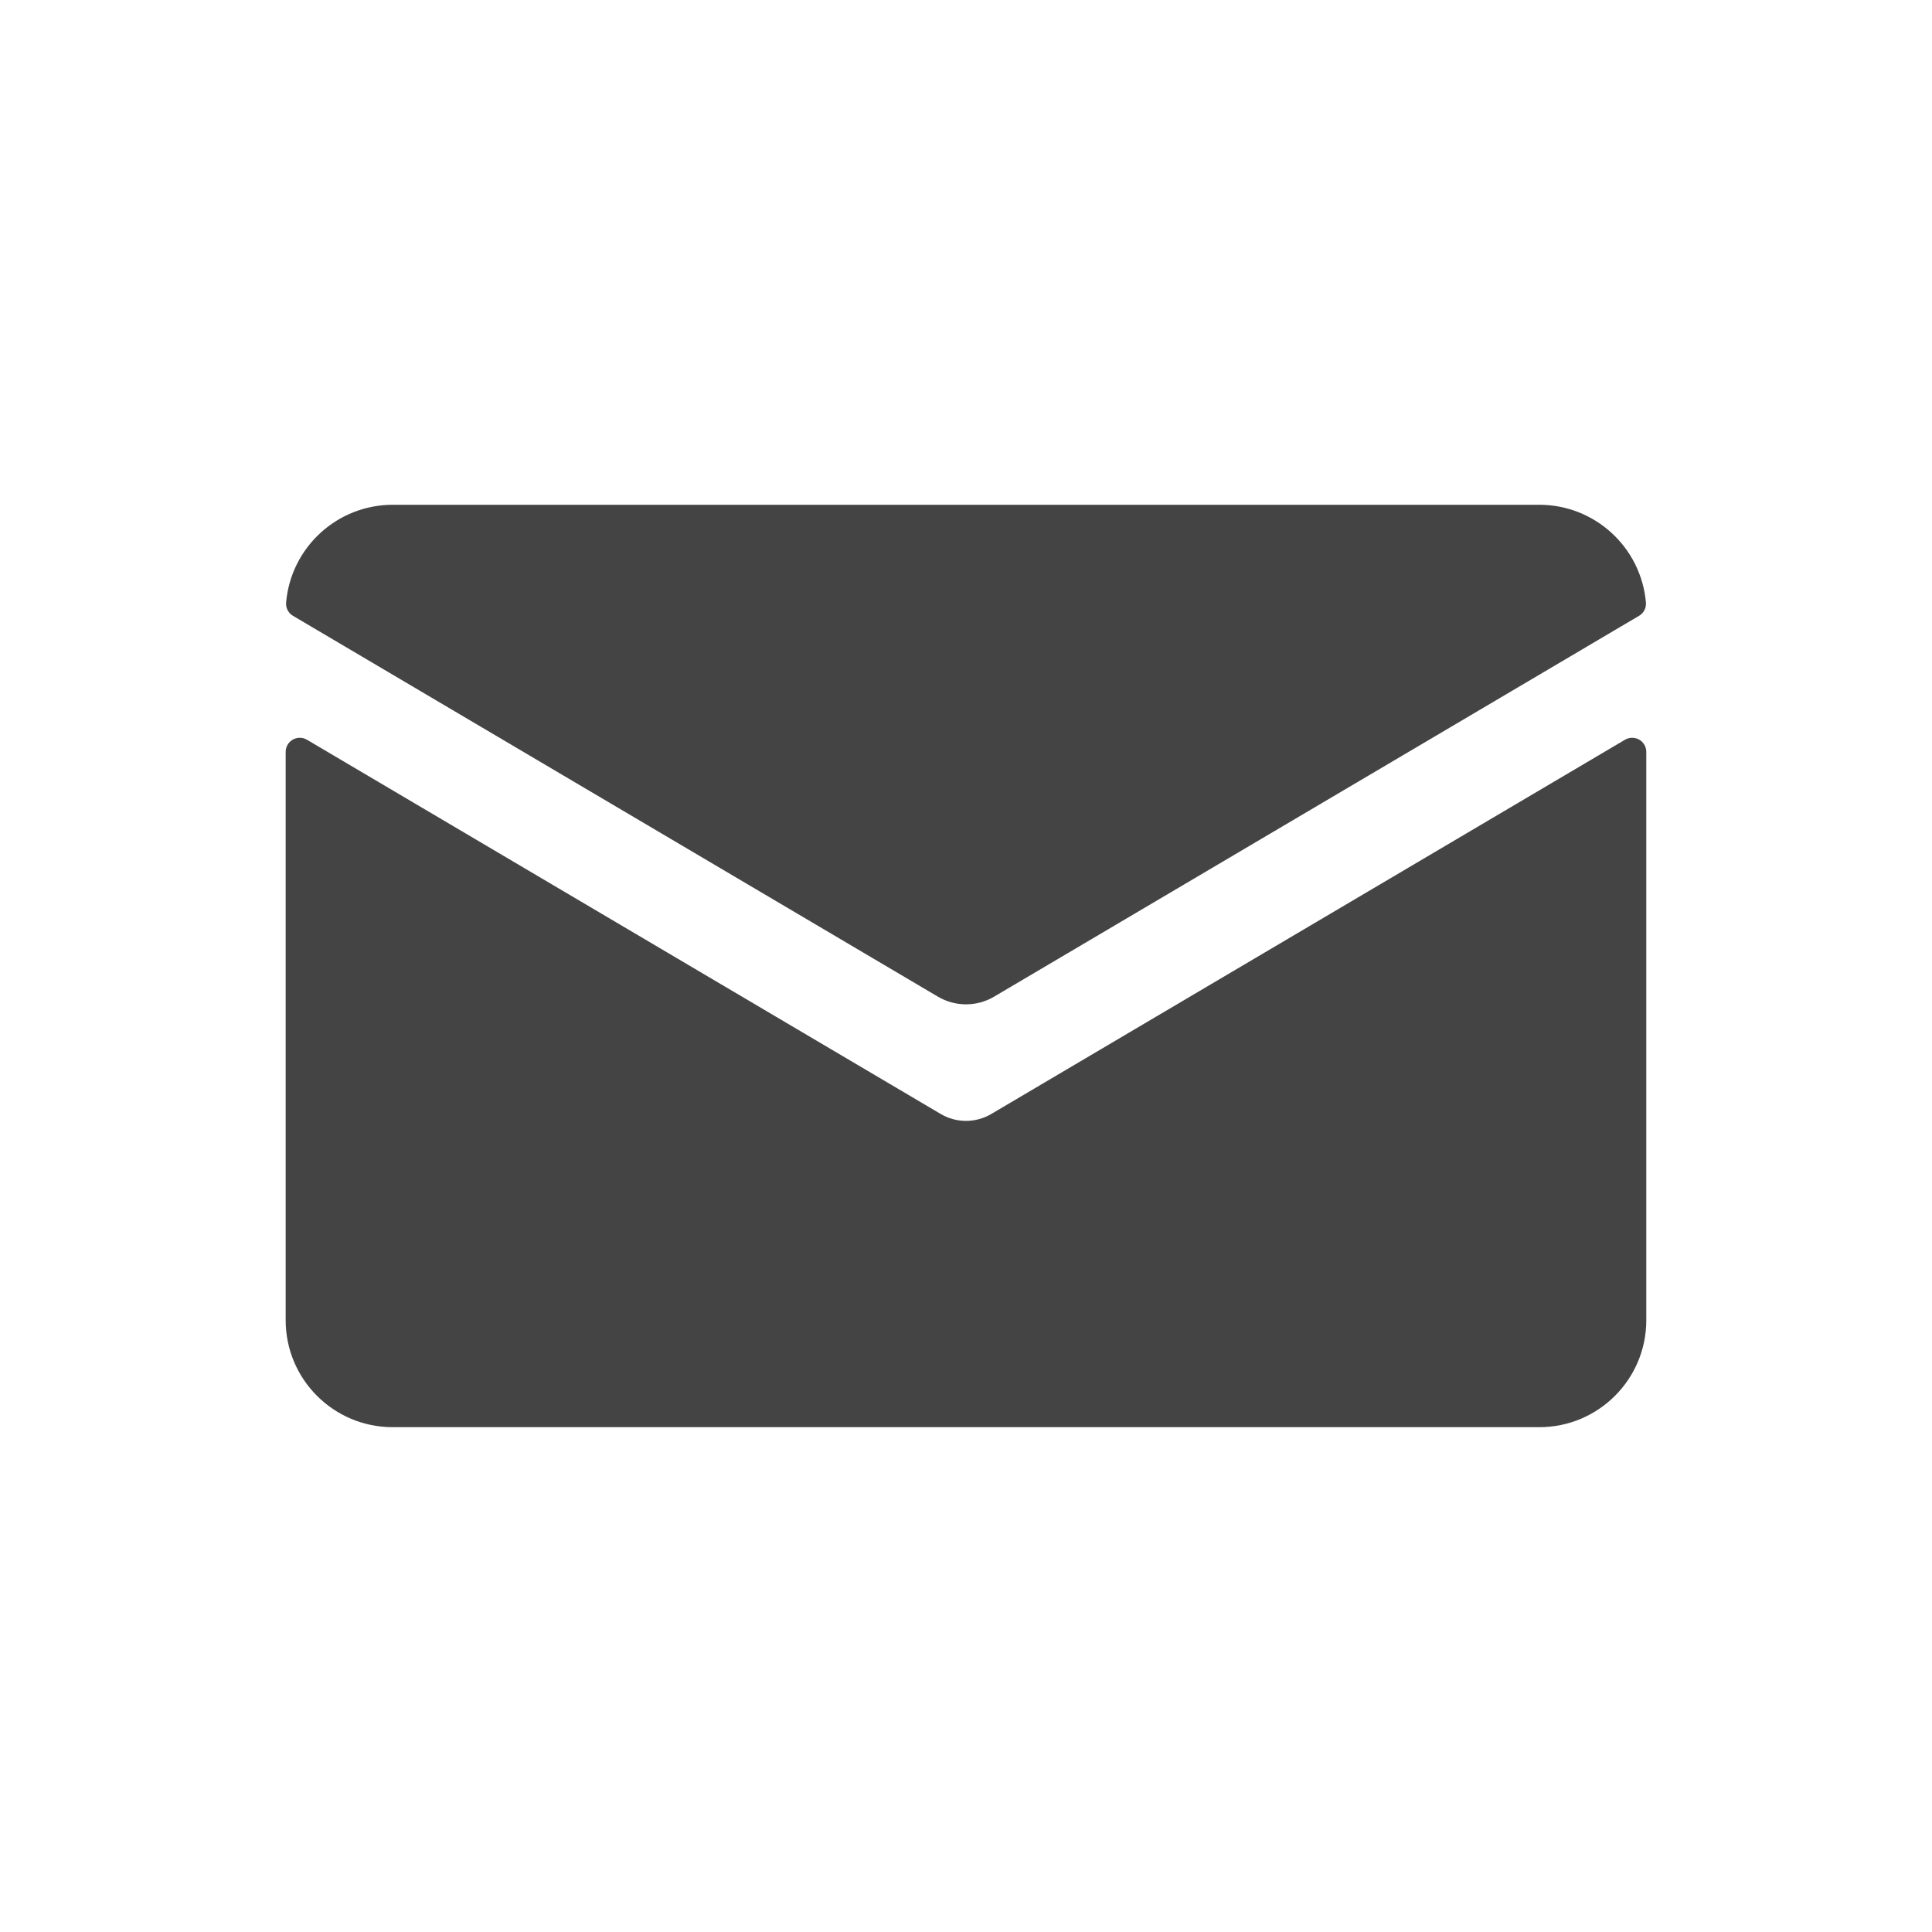
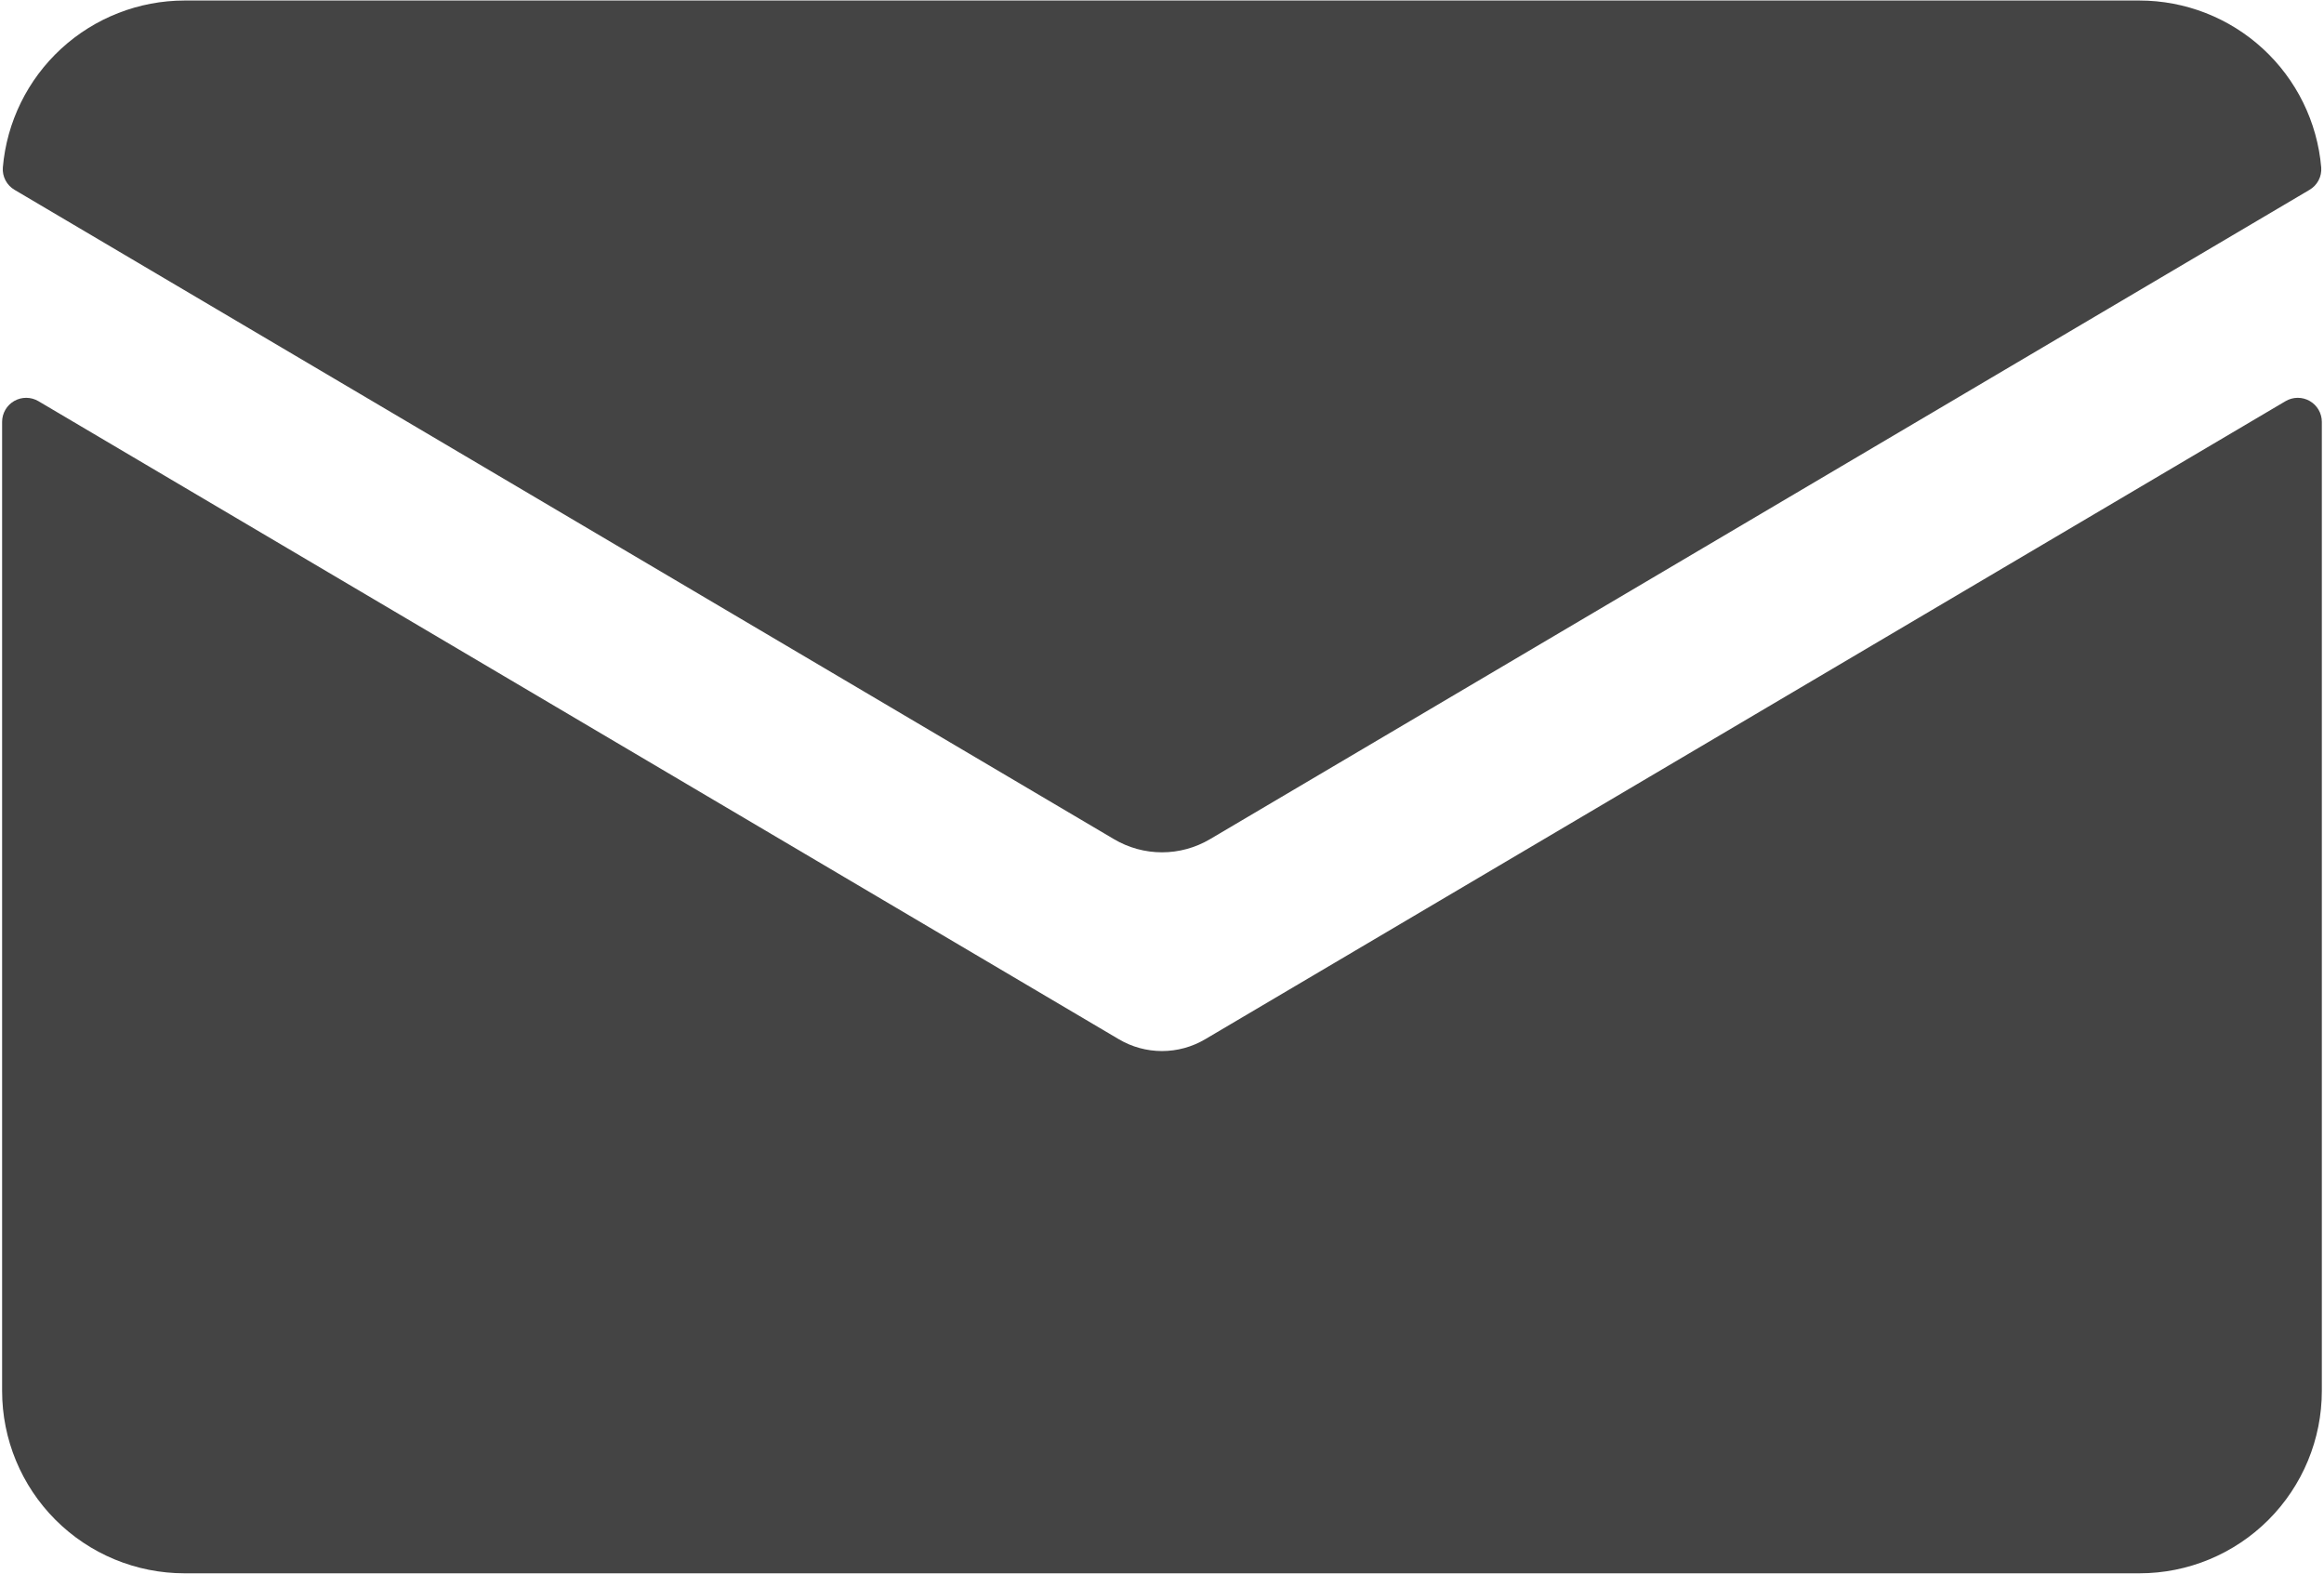
- <svg xmlns="http://www.w3.org/2000/svg" id="Layer_1" data-name="Layer 1" viewBox="0 0 1080 1080">
-   <defs>
-     <style>.cls-1{fill:#444;}</style>
-   </defs>
-   <g id="_6" data-name="6">
-     <path class="cls-1" d="M554.15,622.71a27.8,27.8,0,0,1-28.3,0L171.58,413.51a7.89,7.89,0,0,0-11.89,6.79V738a59.8,59.8,0,0,0,59.8,59.8h641a59.8,59.8,0,0,0,59.8-59.8V420.3a7.89,7.89,0,0,0-11.89-6.79Z" />
-     <path class="cls-1" d="M555.72,557.13,916.23,344.25a7.81,7.81,0,0,0,3.86-7.34,59.87,59.87,0,0,0-59.58-54.74h-641a59.87,59.87,0,0,0-59.58,54.74,7.81,7.81,0,0,0,3.86,7.34L524.28,557.13A30.9,30.9,0,0,0,555.72,557.13Z" />
-   </g>
+ <svg xmlns="http://www.w3.org/2000/svg" width="762" height="516" viewBox="0 0 762 516" fill="none">
+   <path d="M395.15 340.71C390.865 343.244 385.978 344.581 381 344.581C376.022 344.581 371.135 343.244 366.85 340.71L12.58 131.51C11.382 130.806 10.02 130.43 8.63 130.421C7.241 130.412 5.874 130.77 4.667 131.459C3.461 132.148 2.458 133.144 1.759 134.345C1.061 135.546 0.692 136.911 0.69 138.3V456C0.69 471.86 6.99 487.07 18.205 498.285C23.758 503.838 30.35 508.243 37.605 511.248C44.861 514.253 52.637 515.8 60.49 515.8H701.49C717.35 515.8 732.56 509.5 743.775 498.285C754.99 487.07 761.29 471.86 761.29 456V138.3C761.288 136.911 760.919 135.546 760.221 134.345C759.522 133.144 758.519 132.148 757.313 131.459C756.106 130.77 754.739 130.412 753.35 130.421C751.96 130.43 750.598 130.806 749.4 131.51L395.15 340.71Z" fill="#444444" />
+   <path d="M396.72 275.13L757.23 62.25C758.498 61.512 759.532 60.433 760.215 59.135C760.897 57.837 761.201 56.372 761.09 54.91C759.807 39.987 752.976 26.086 741.946 15.953C730.916 5.819 716.488 0.187 701.51 0.17H60.51C45.532 0.187 31.104 5.819 20.074 15.953C9.044 26.086 2.213 39.987 0.93 54.91C0.819 56.372 1.123 57.837 1.805 59.135C2.488 60.433 3.522 61.512 4.79 62.25L365.28 275.13C370.041 277.943 375.47 279.427 381 279.427C386.53 279.427 391.959 277.943 396.72 275.13Z" fill="#444444" />
</svg>
